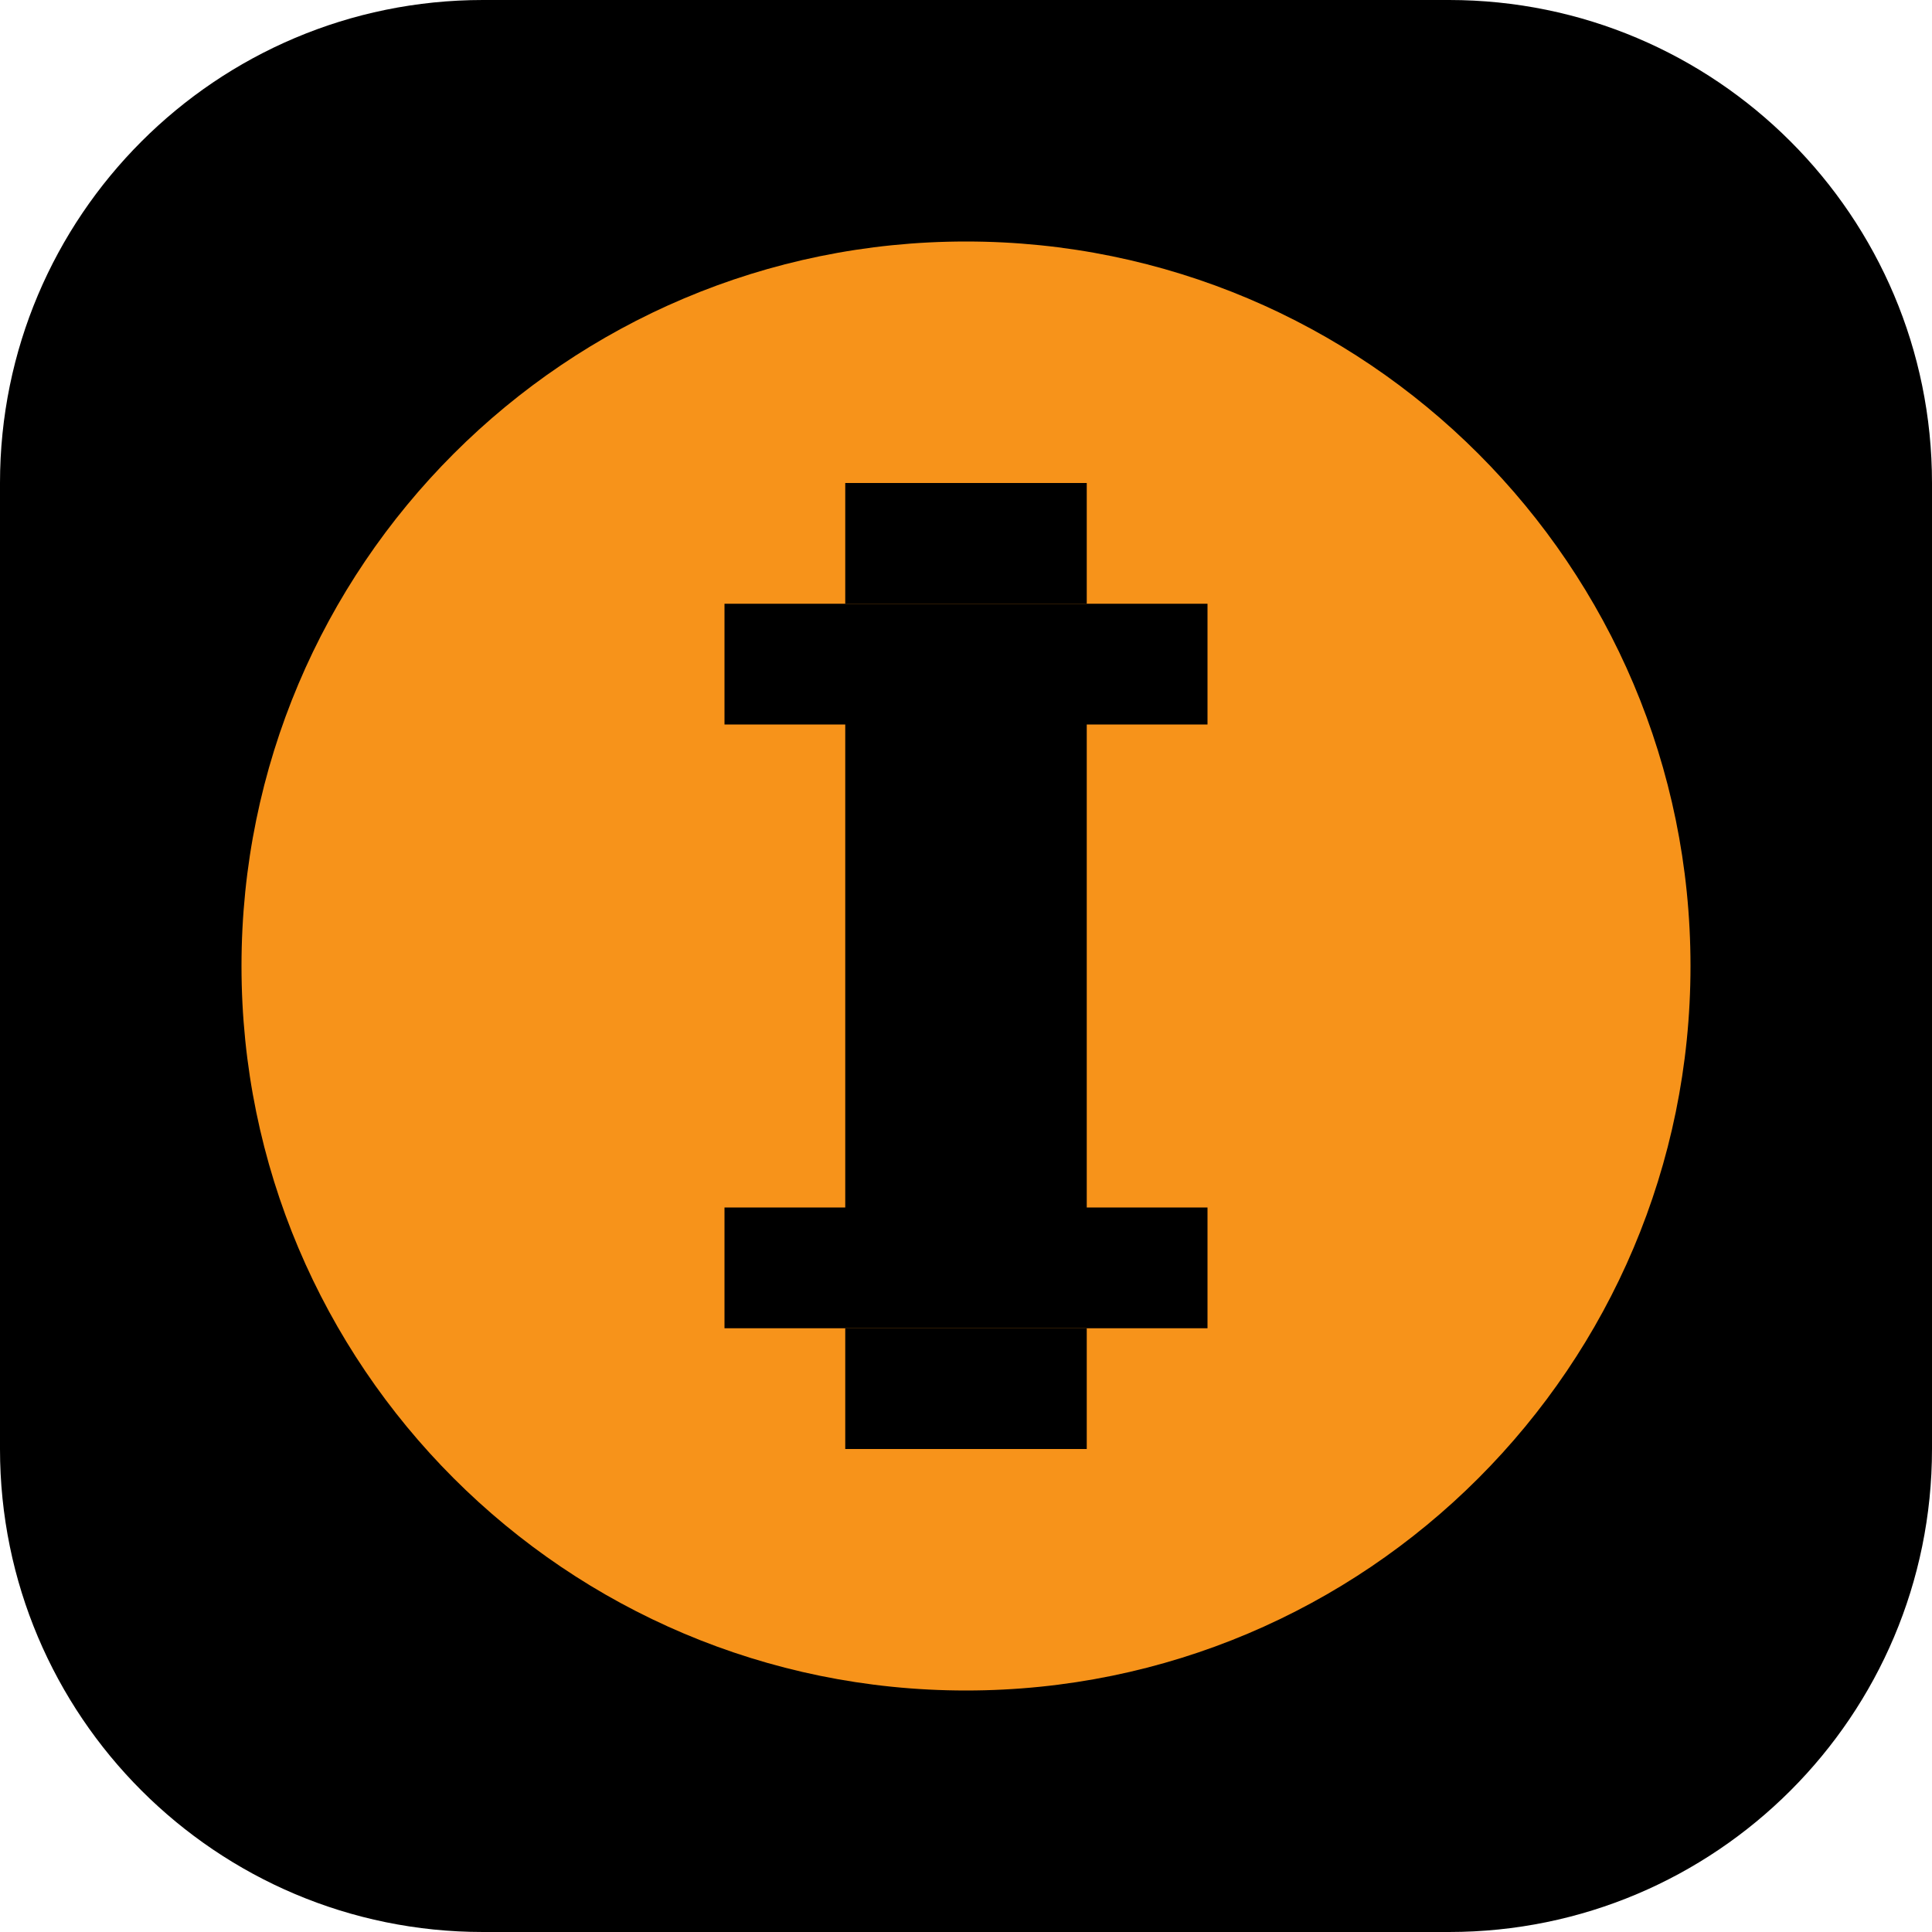
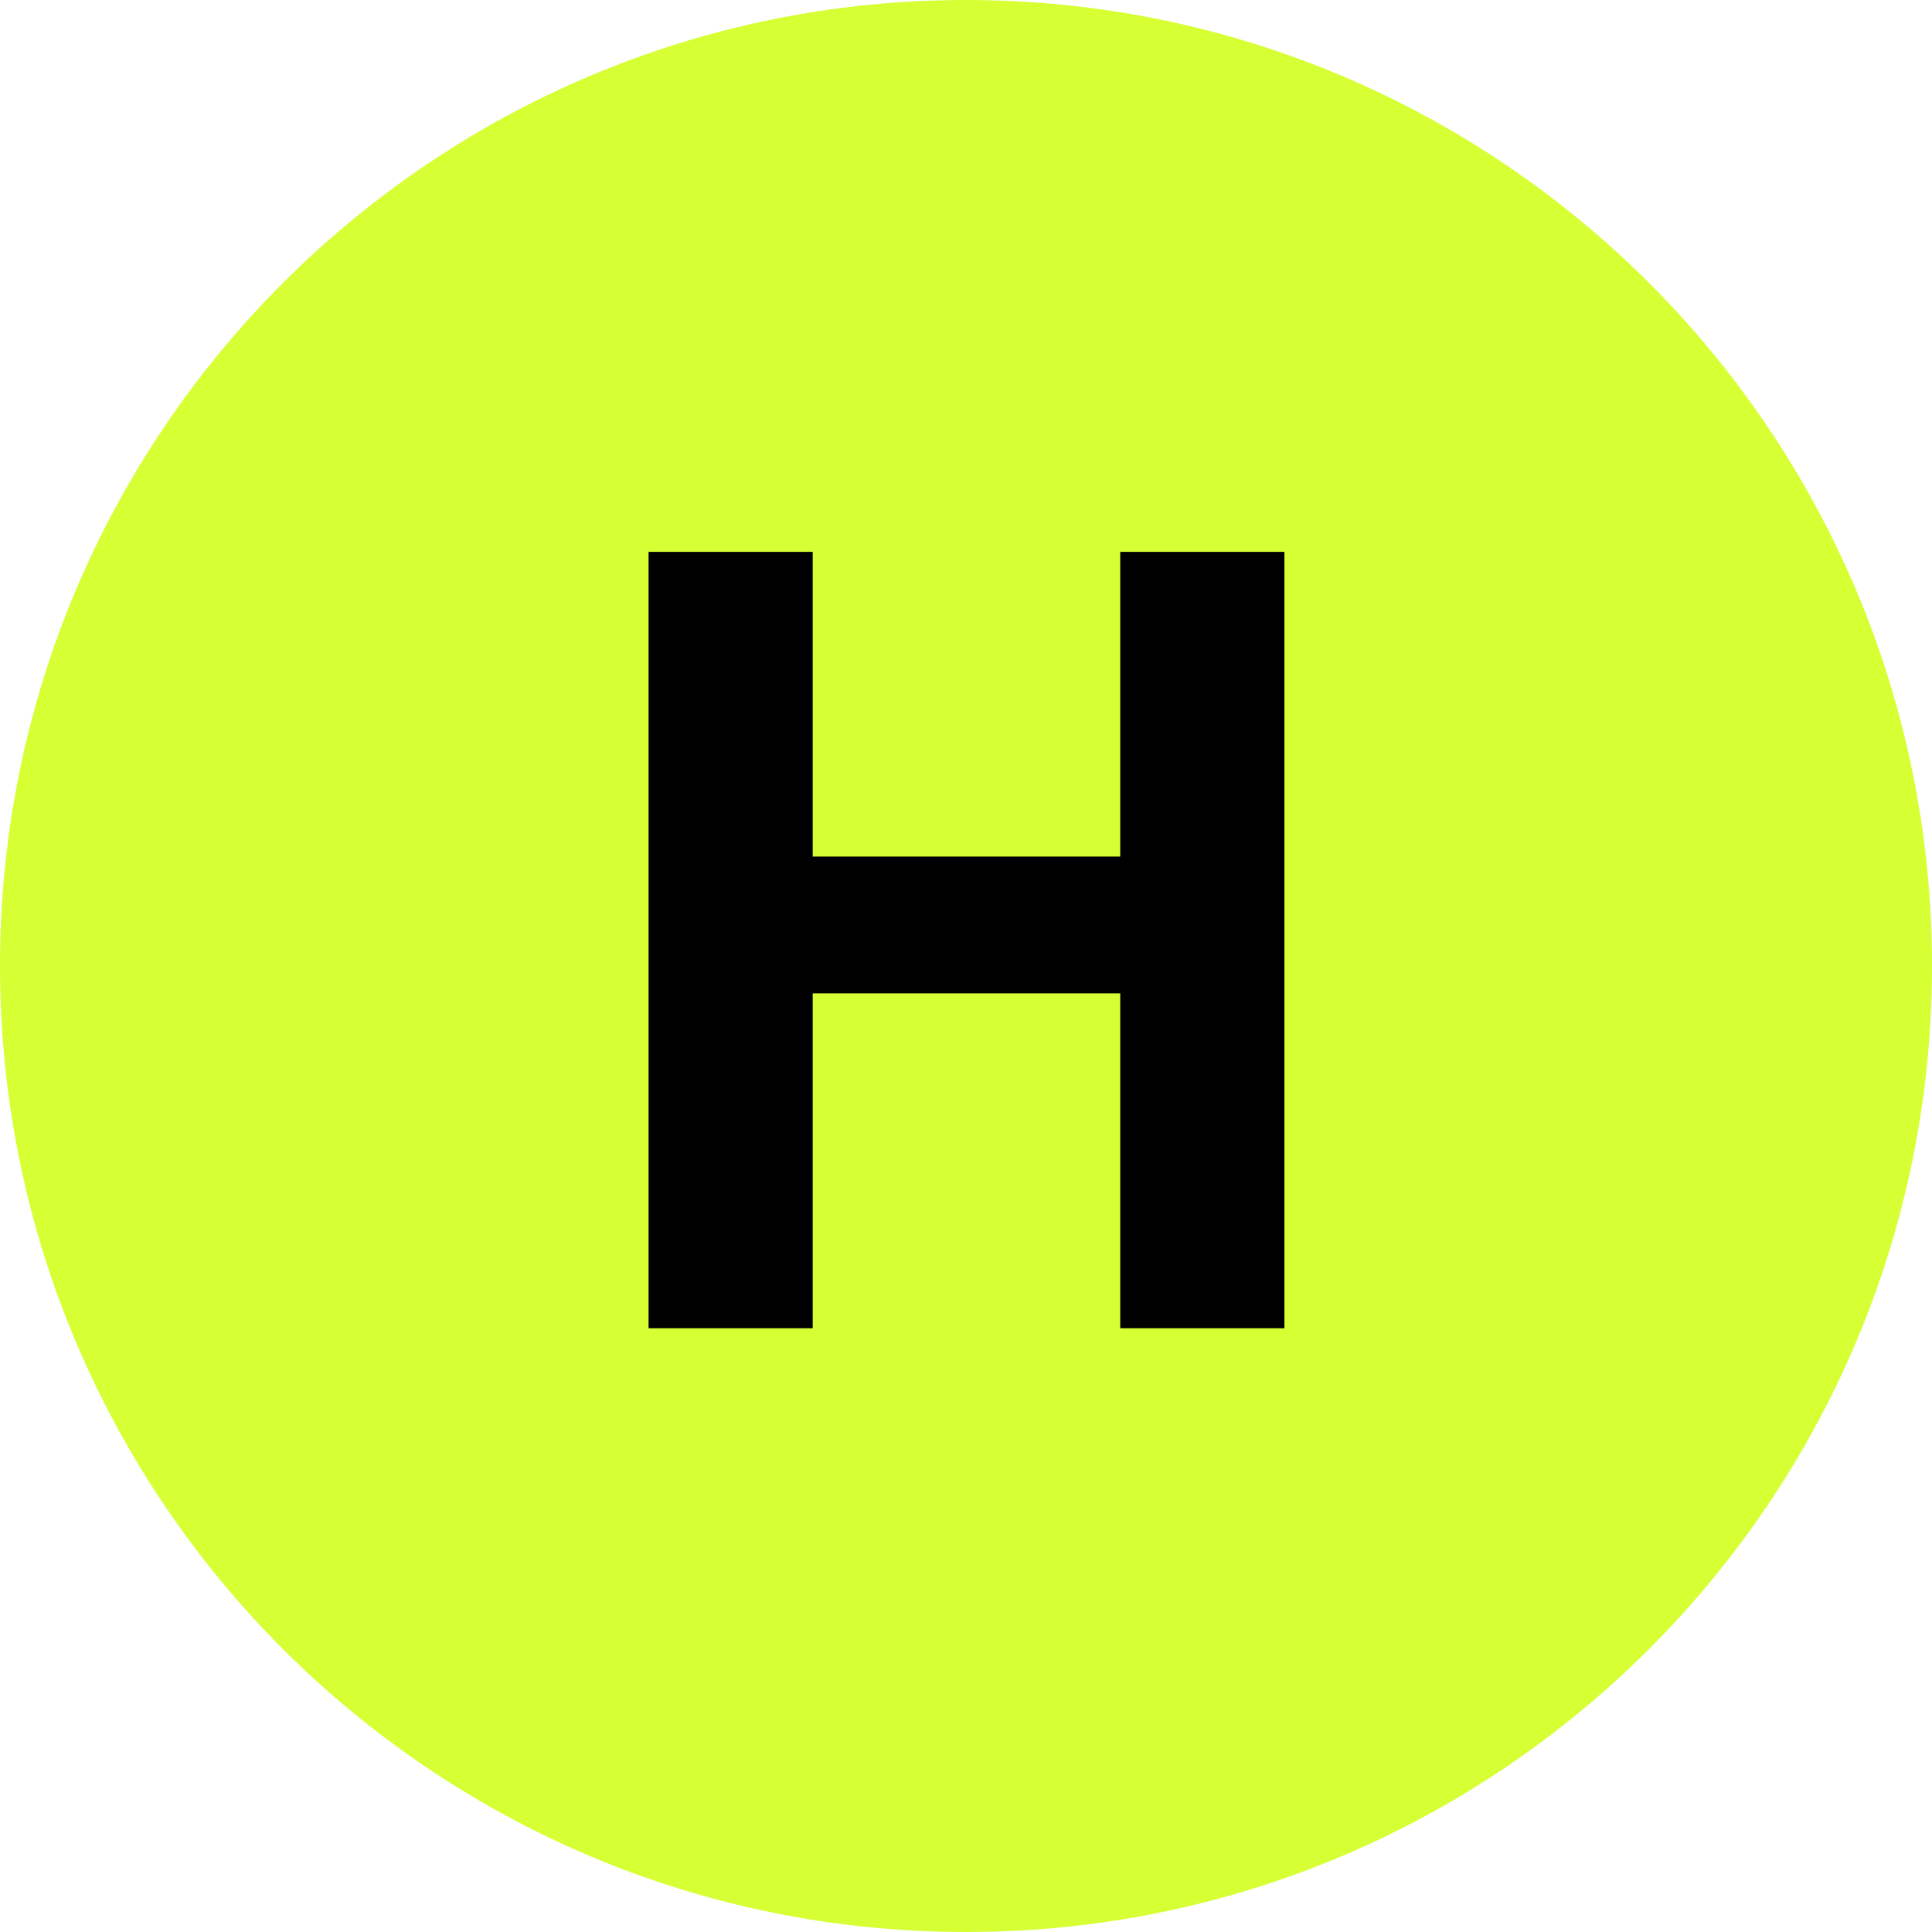
<svg xmlns="http://www.w3.org/2000/svg" viewBox="0 0 32 32" width="32" height="32">
-   <rect width="32" height="32" rx="8" fill="#000000" />
-   <circle cx="16" cy="16" r="12" fill="#F7931A" />
-   <path d="M12 10h8v2h-2v8h2v2h-8v-2h2v-8h-2v-2z" fill="#000000" />
-   <rect x="14" y="8" width="4" height="2" fill="#000000" />
-   <rect x="14" y="22" width="4" height="2" fill="#000000" />
+   <rect width="32" height="32" rx="16" fill="#D6FF34" />
+   <text x="16" y="22" text-anchor="middle" font-family="sans-serif" font-weight="700" font-size="18" fill="#000000">H</text>
</svg>
